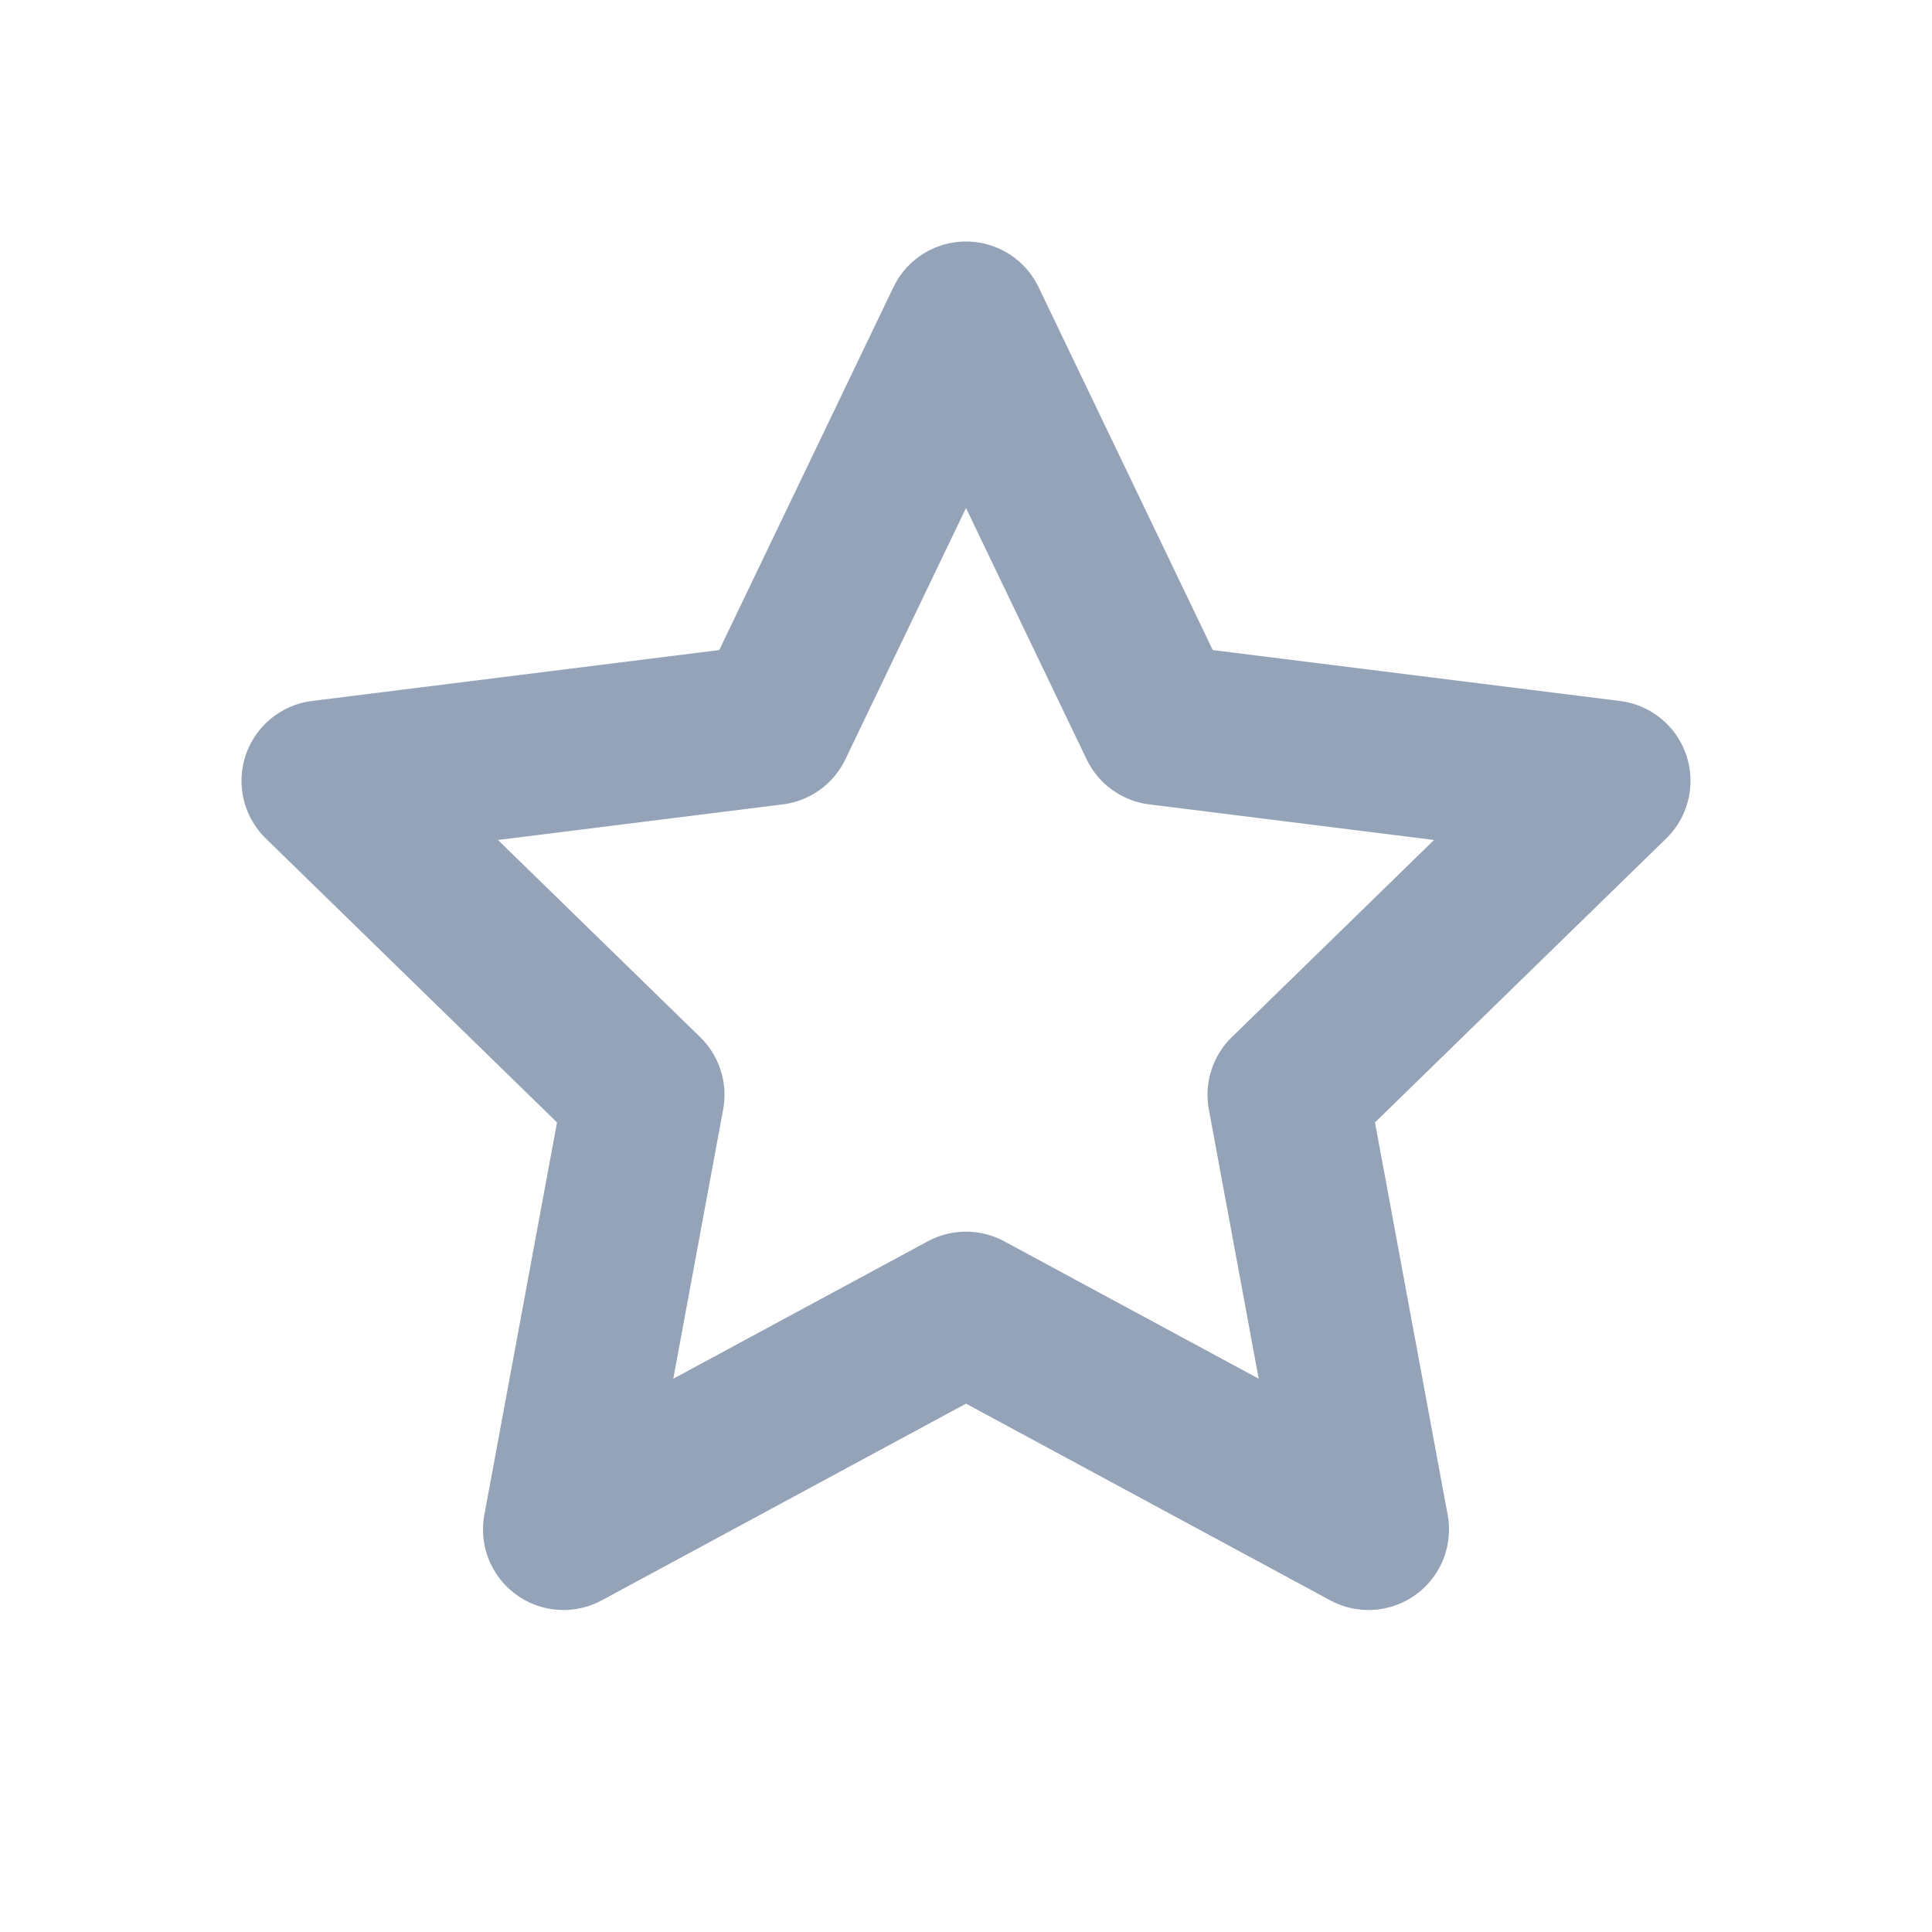
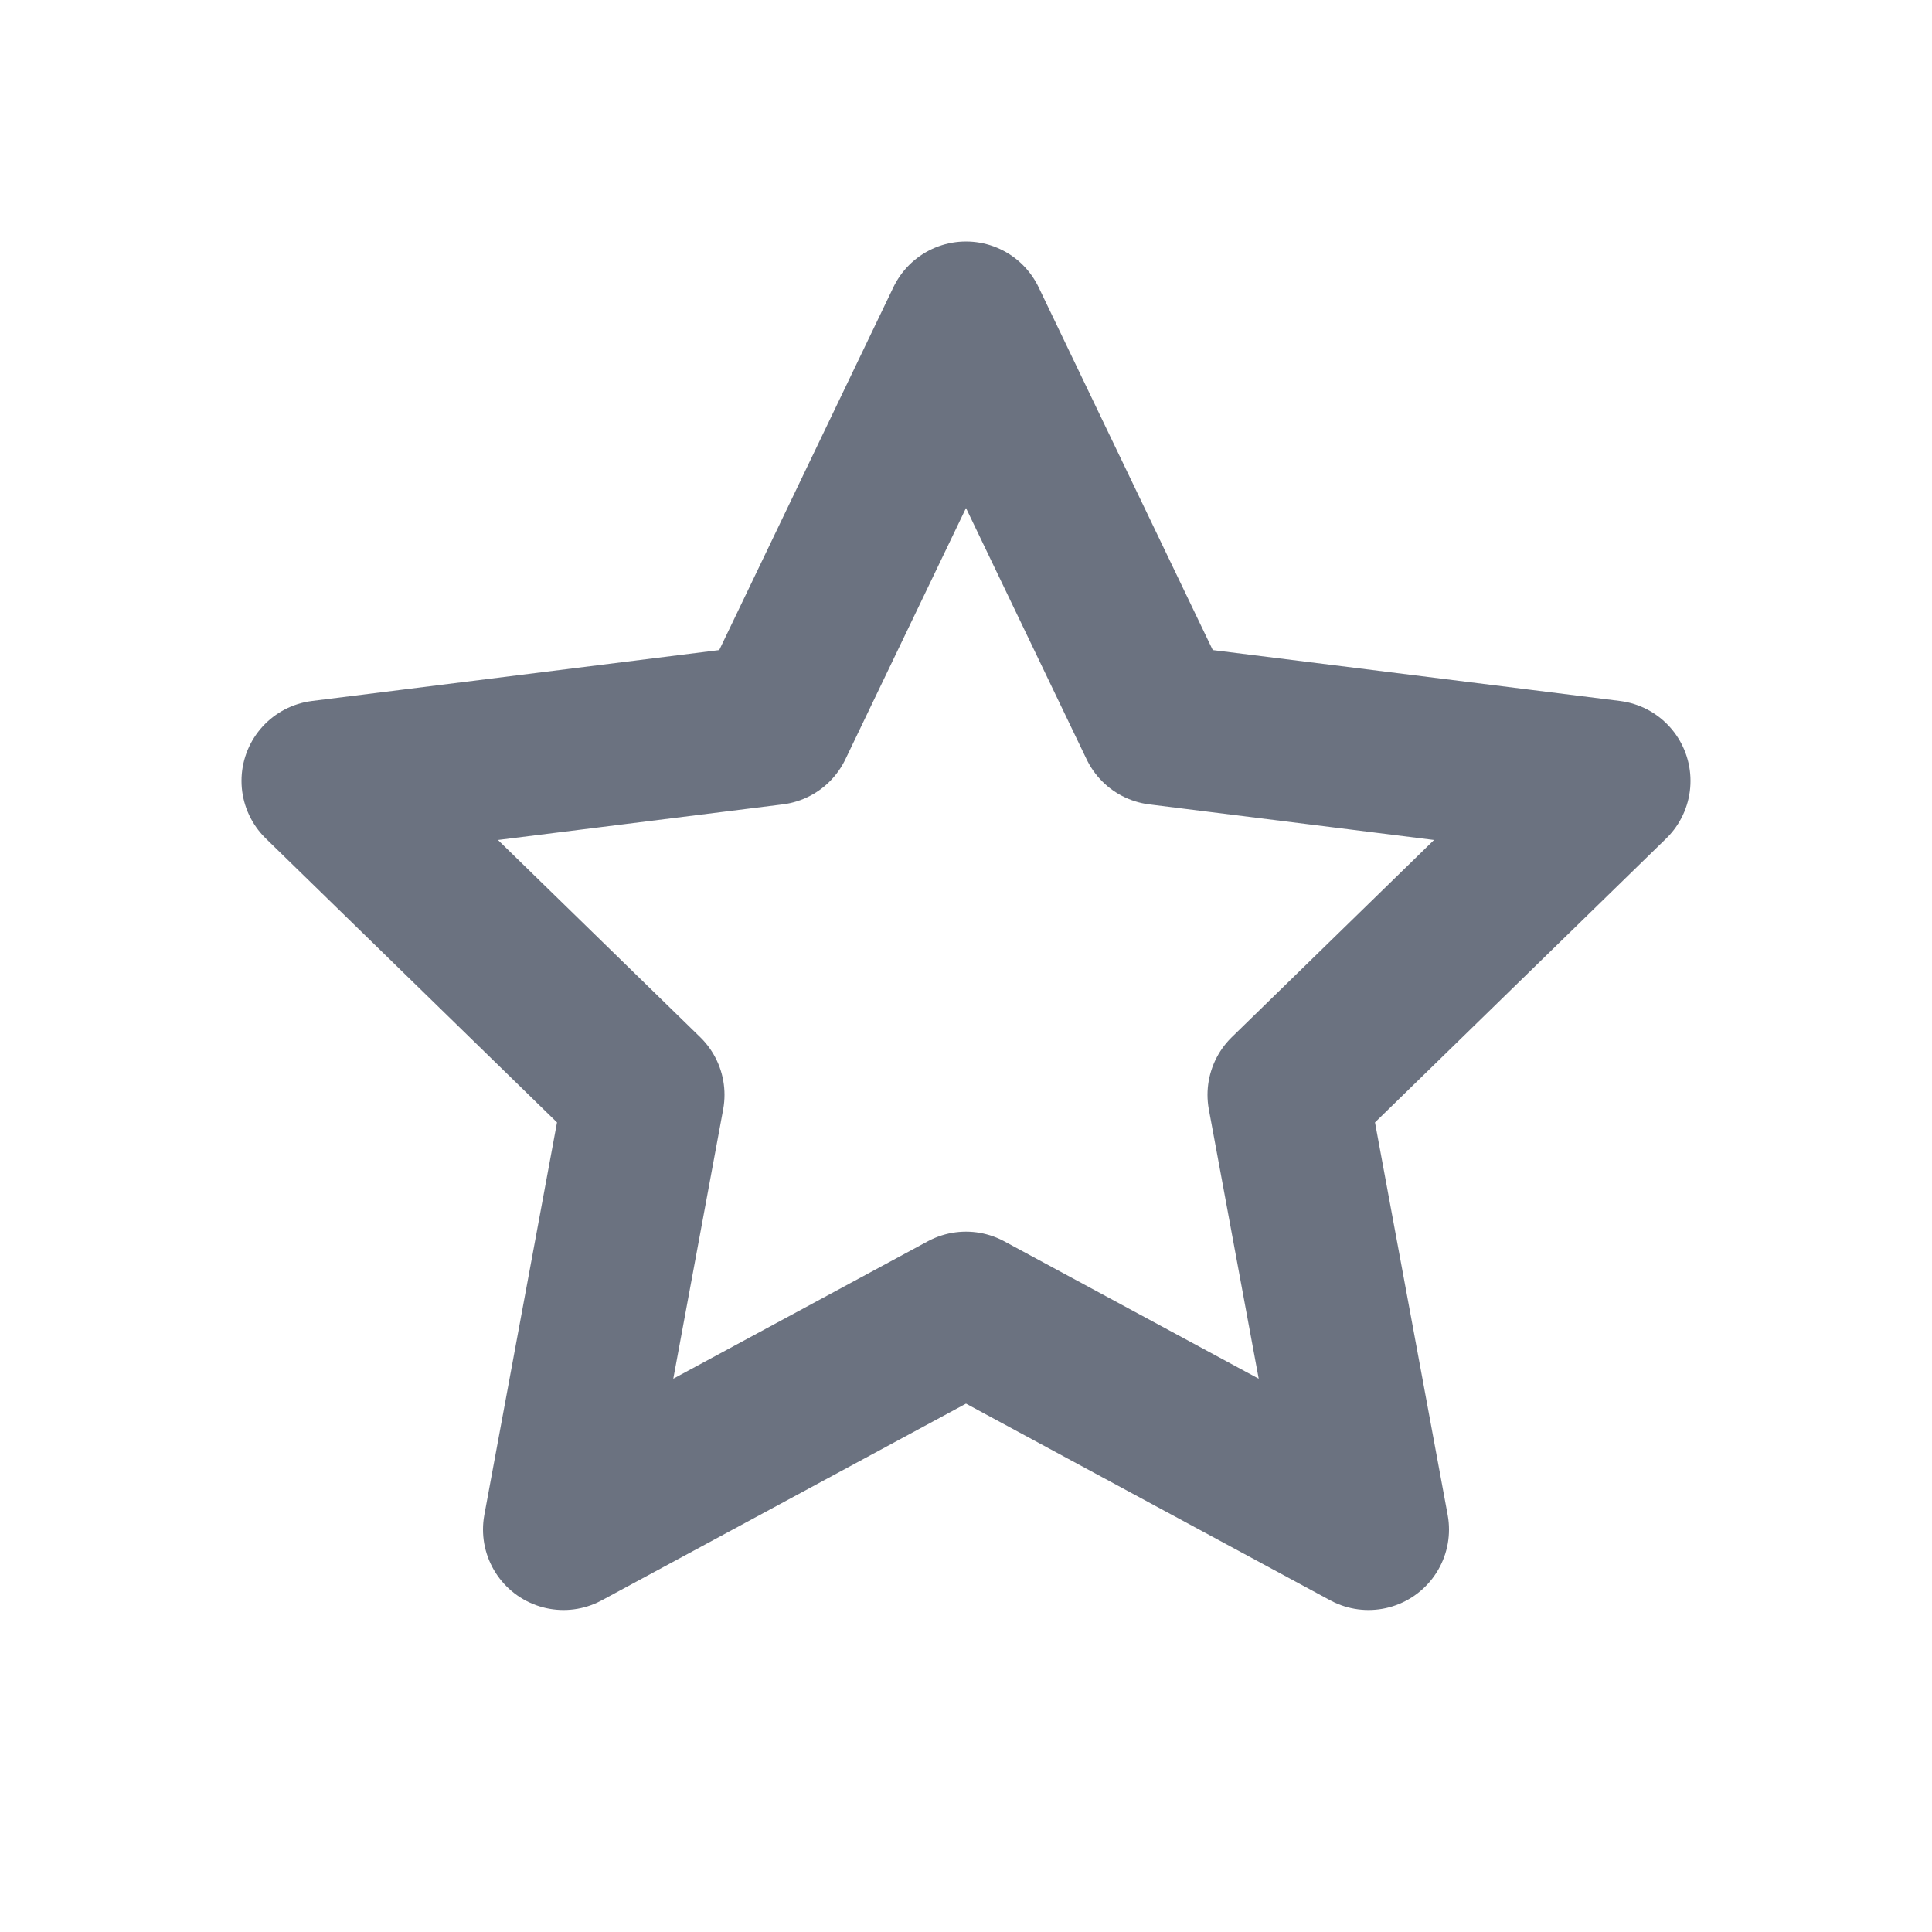
- <svg xmlns="http://www.w3.org/2000/svg" viewBox="0 0 24 24" width="24" height="24" fill="none" stroke="#94A3B8" stroke-width="2" stroke-linecap="round" stroke-linejoin="round">
+ <svg xmlns="http://www.w3.org/2000/svg" viewBox="0 0 24 24" width="24" height="24" fill="none" stroke="#6B7280" stroke-width="2" stroke-linecap="round" stroke-linejoin="round">
  <path d="M12 4l2.4 5 5.6.7-4 3.9 1 5.4-5-2.7-5 2.7 1-5.4-4-3.9 5.6-.7z" />
</svg>
